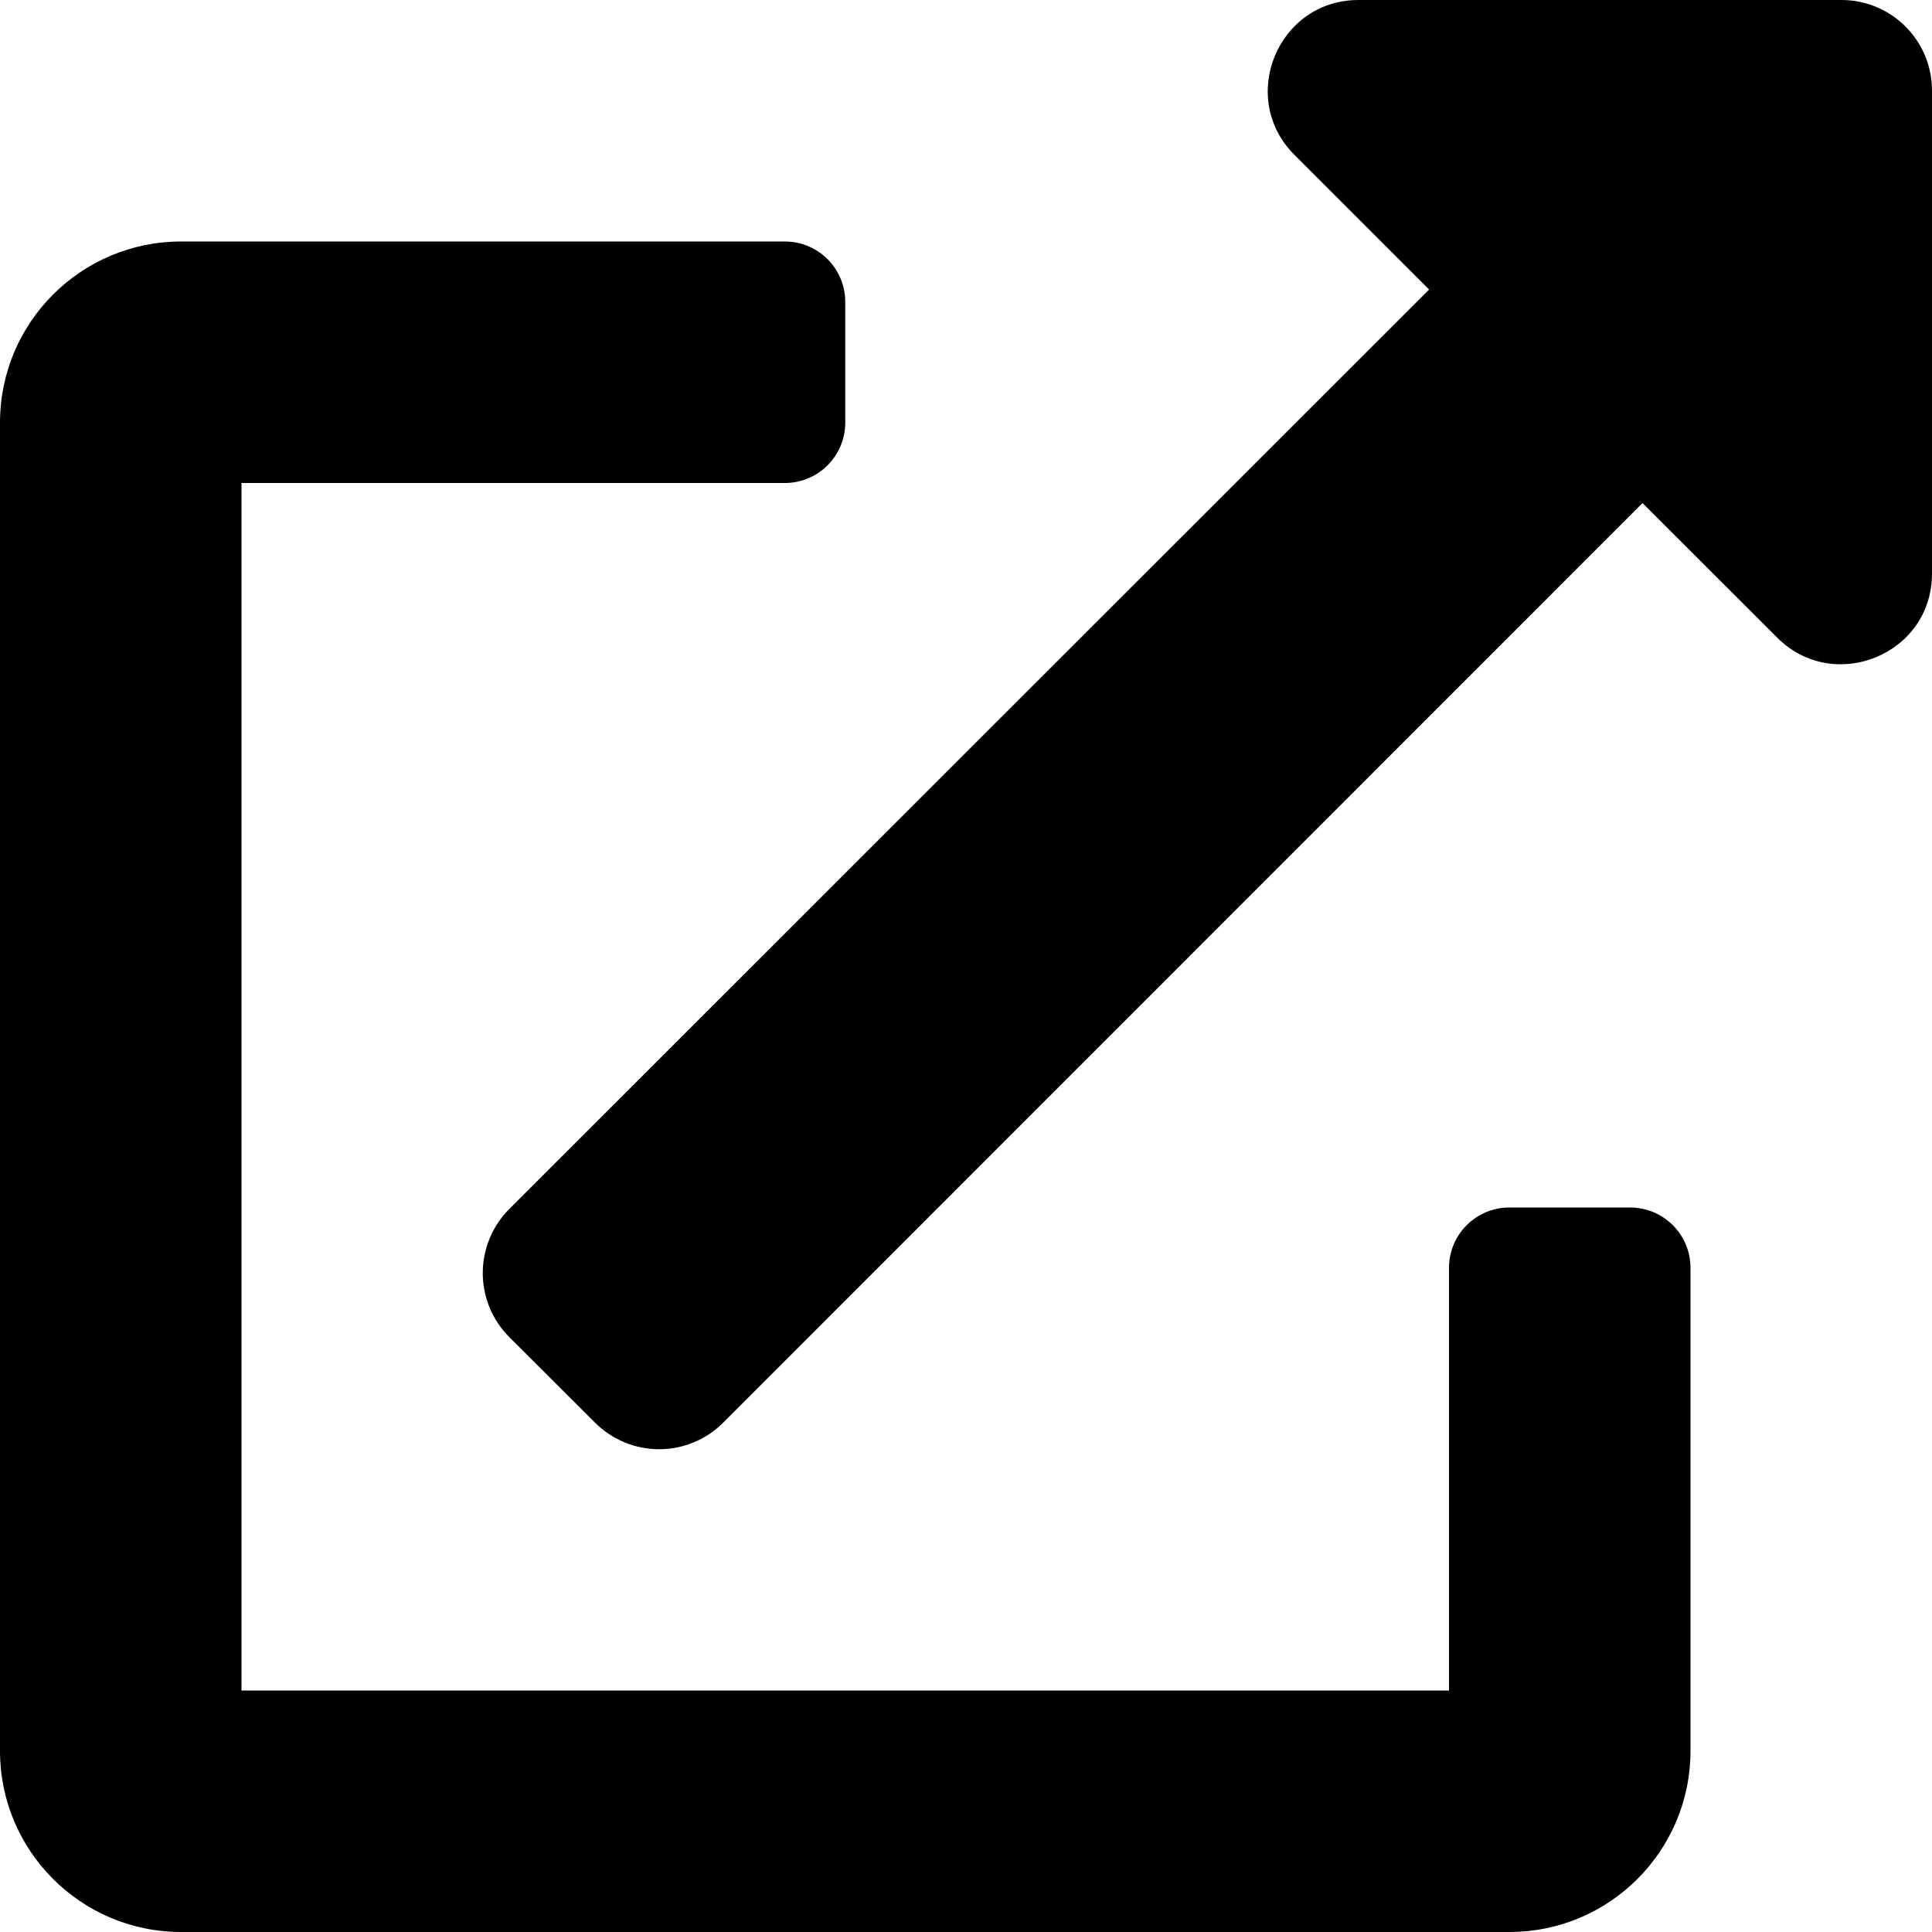
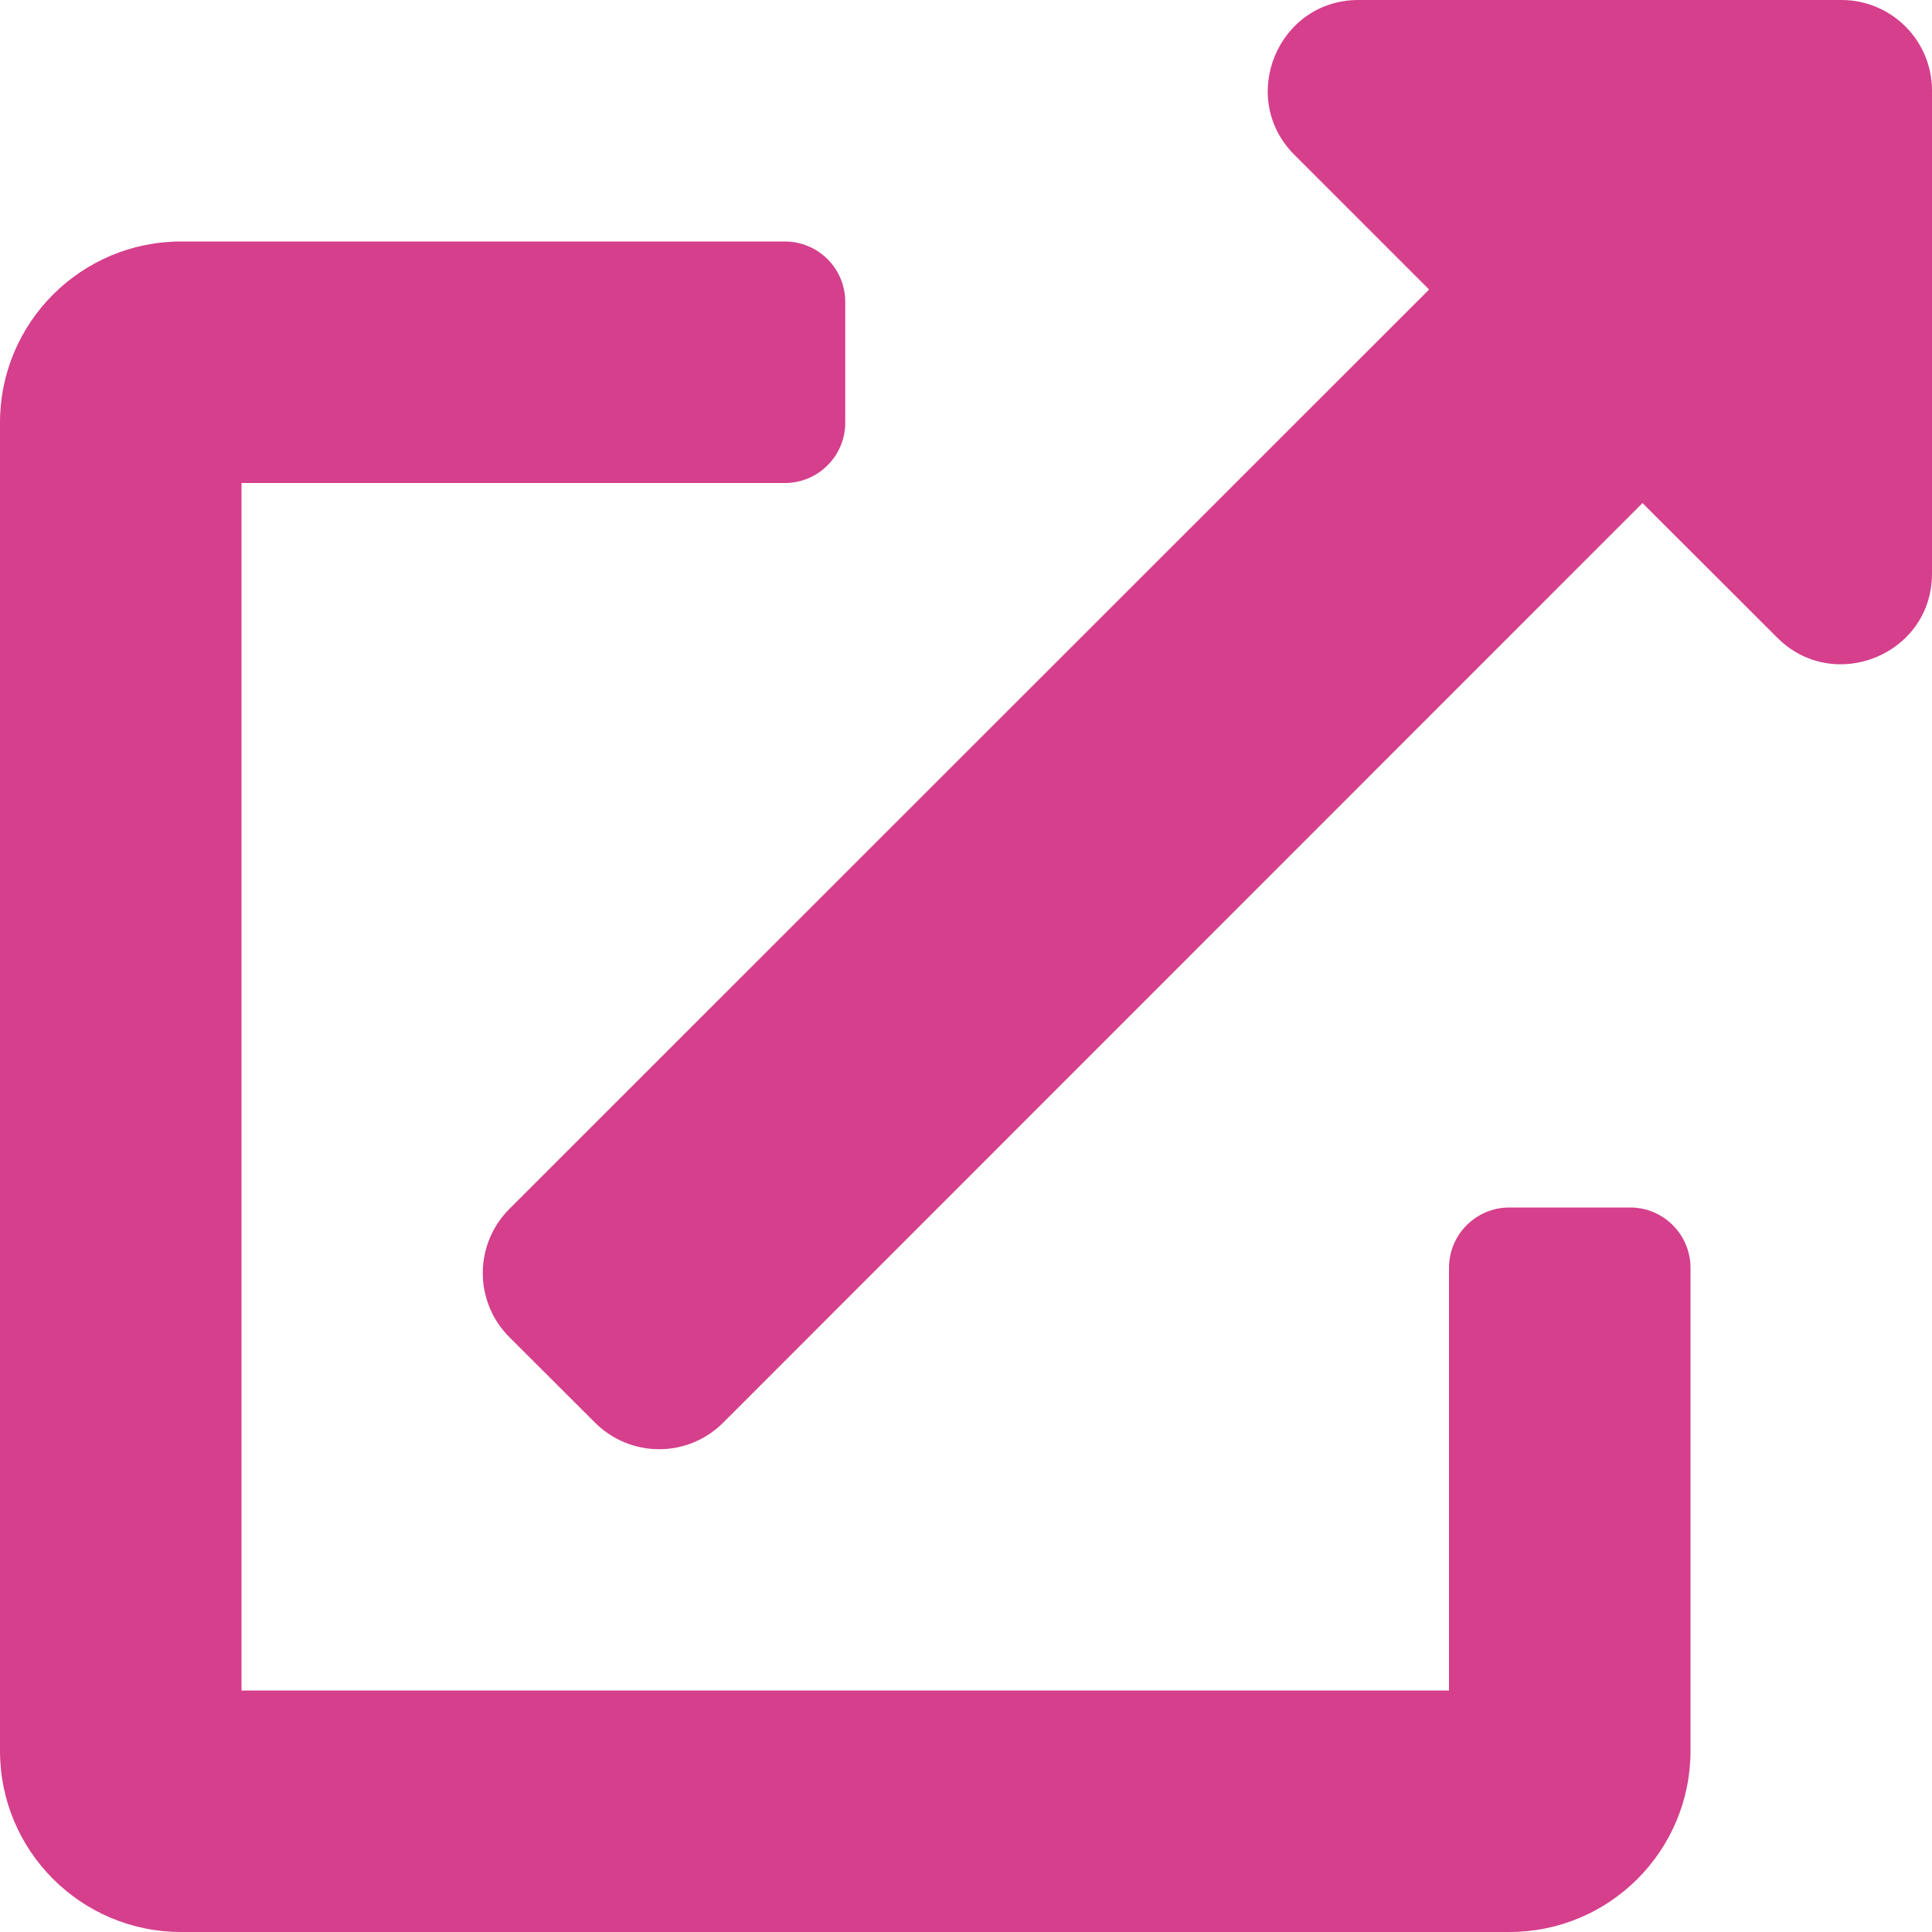
- <svg xmlns="http://www.w3.org/2000/svg" aria-hidden="true" focusable="false" data-prefix="fas" data-icon="external-link-alt" class="svg-inline--fa fa-external-link-alt fa-w-16" role="img" viewBox="0 0 512 512">
+ <svg xmlns="http://www.w3.org/2000/svg" aria-hidden="true" focusable="false" data-prefix="fas" data-icon="external-link-alt" class="svg-inline--fa fa-external-link-alt fa-w-16" style="color:#d53f8c" role="img" viewBox="0 0 512 512">
  <path fill="currentColor" d="M432,320H400a16,16,0,0,0-16,16V448H64V128H208a16,16,0,0,0,16-16V80a16,16,0,0,0-16-16H48A48,48,0,0,0,0,112V464a48,48,0,0,0,48,48H400a48,48,0,0,0,48-48V336A16,16,0,0,0,432,320ZM488,0h-128c-21.37,0-32.05,25.91-17,41l35.73,35.73L135,320.37a24,24,0,0,0,0,34L157.67,377a24,24,0,0,0,34,0L435.28,133.32,471,169c15,15,41,4.5,41-17V24A24,24,0,0,0,488,0Z" />
</svg>
